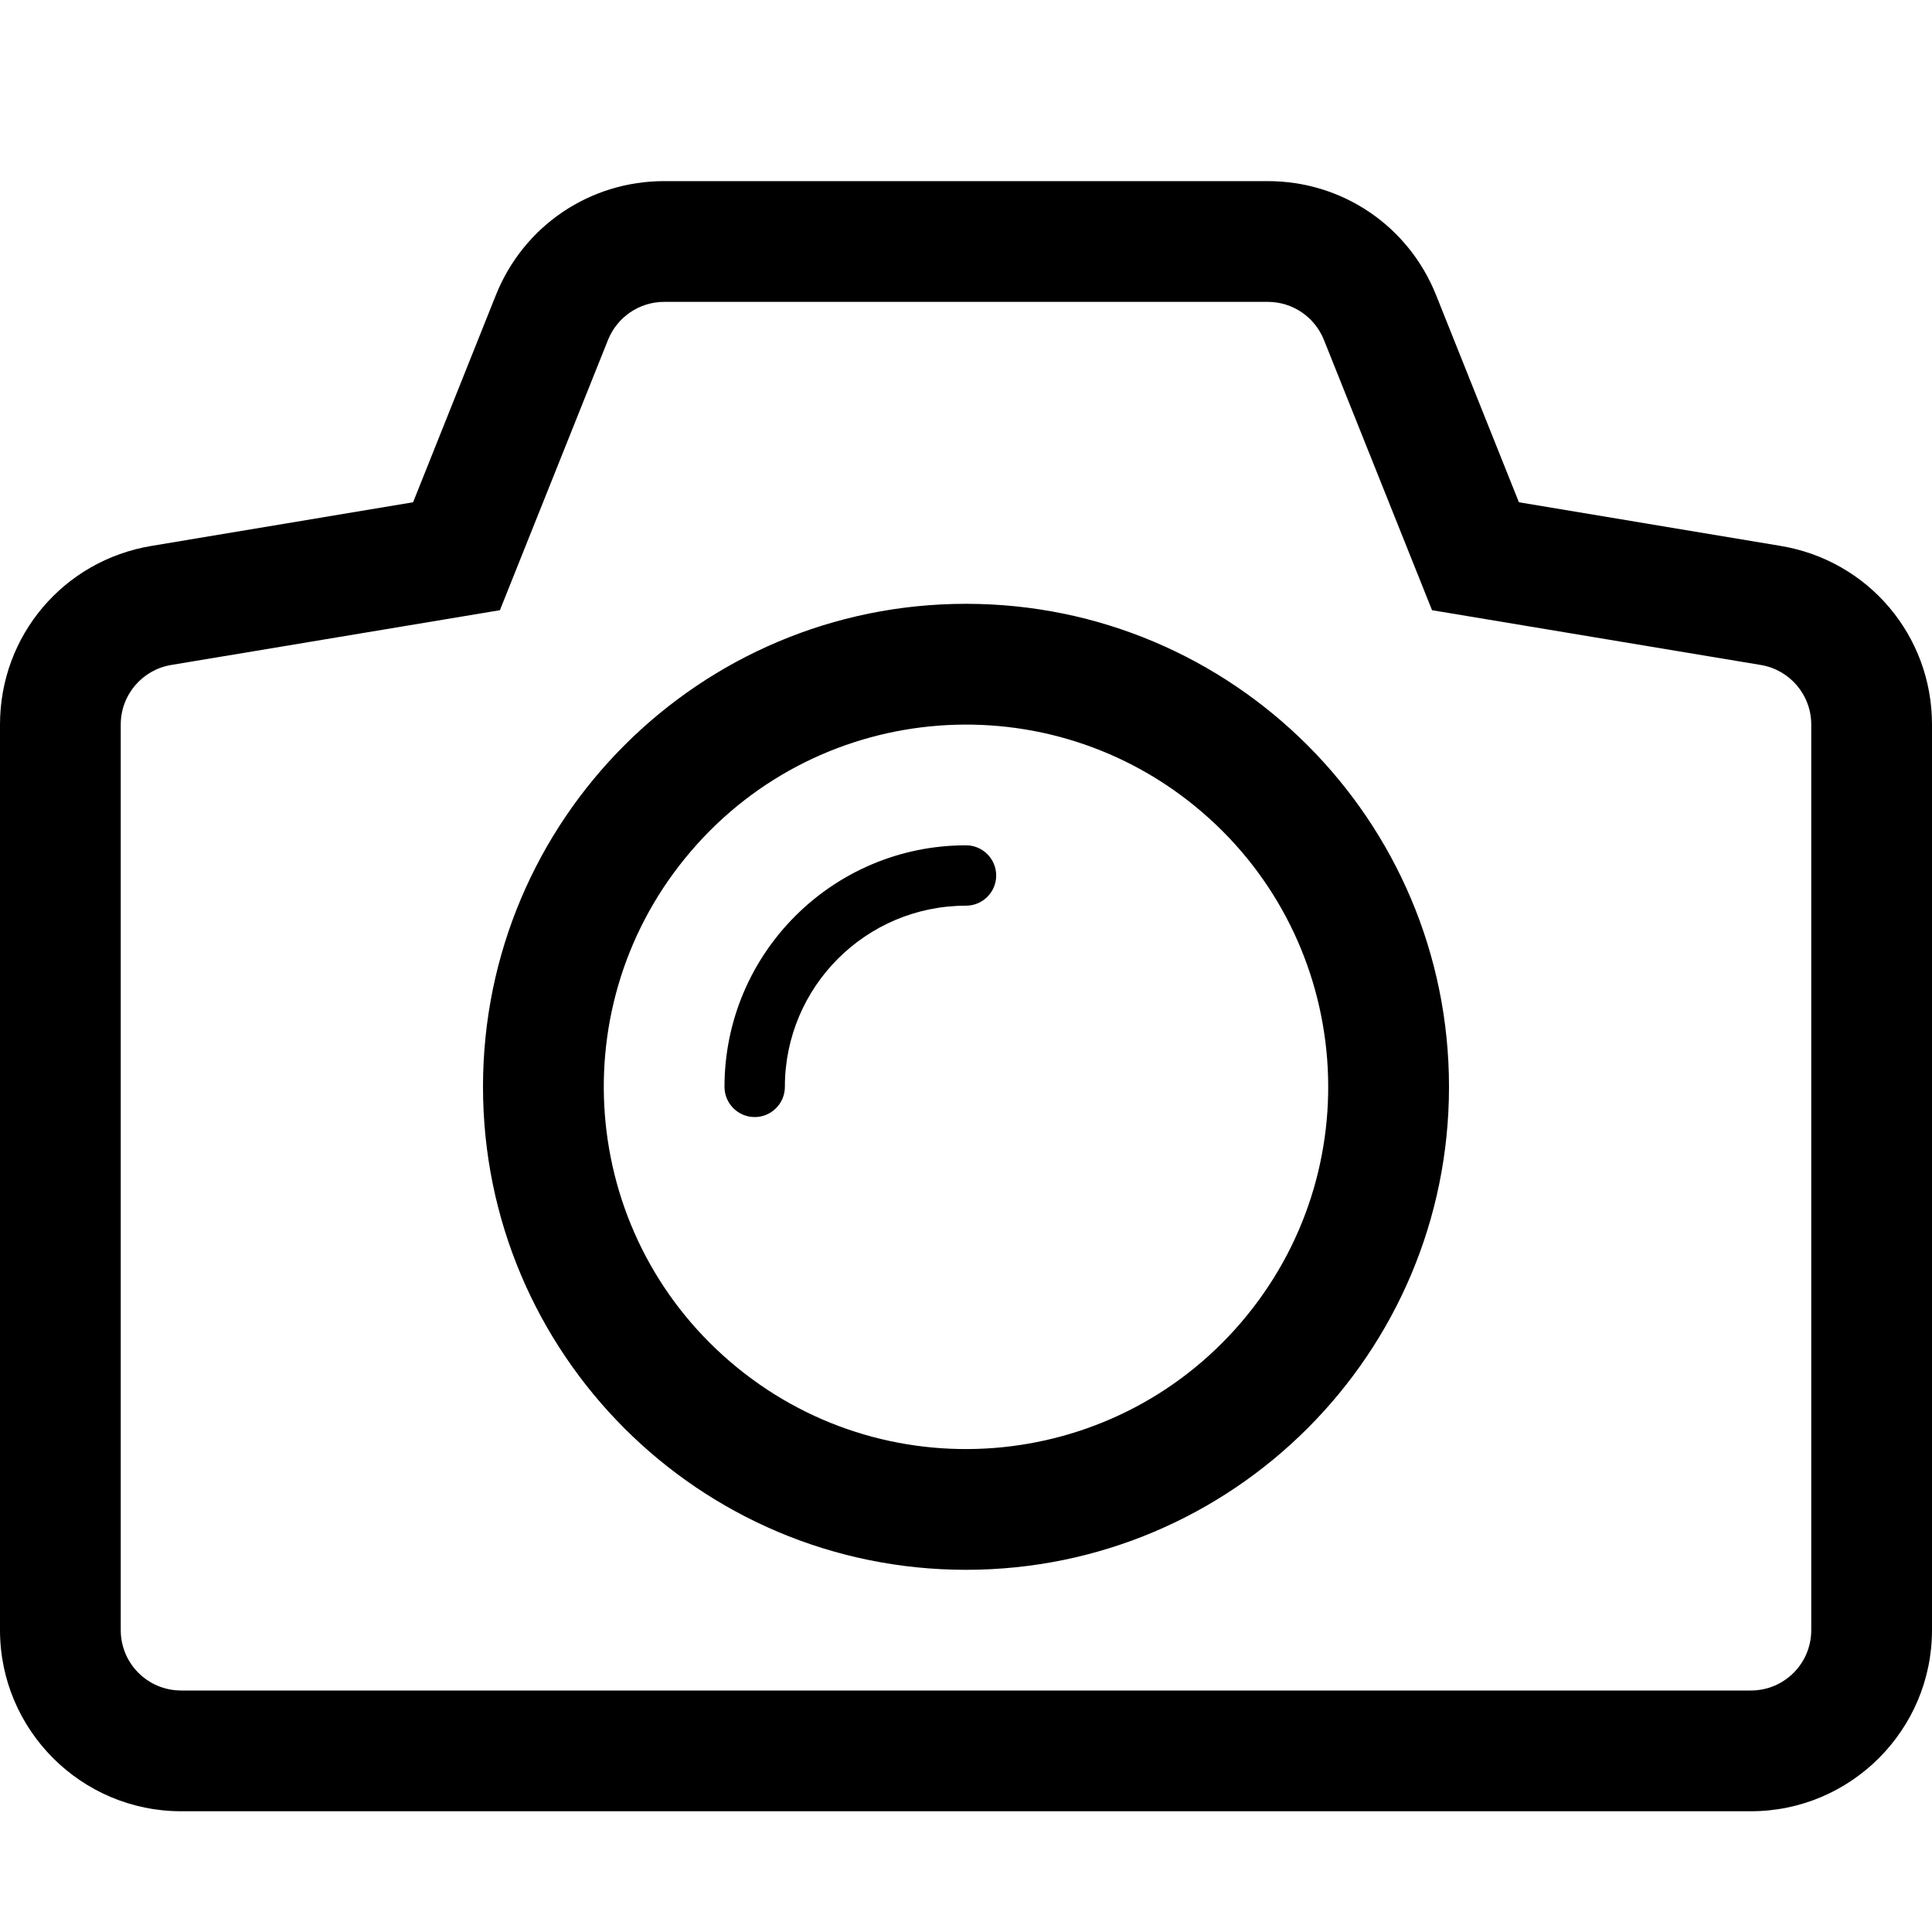
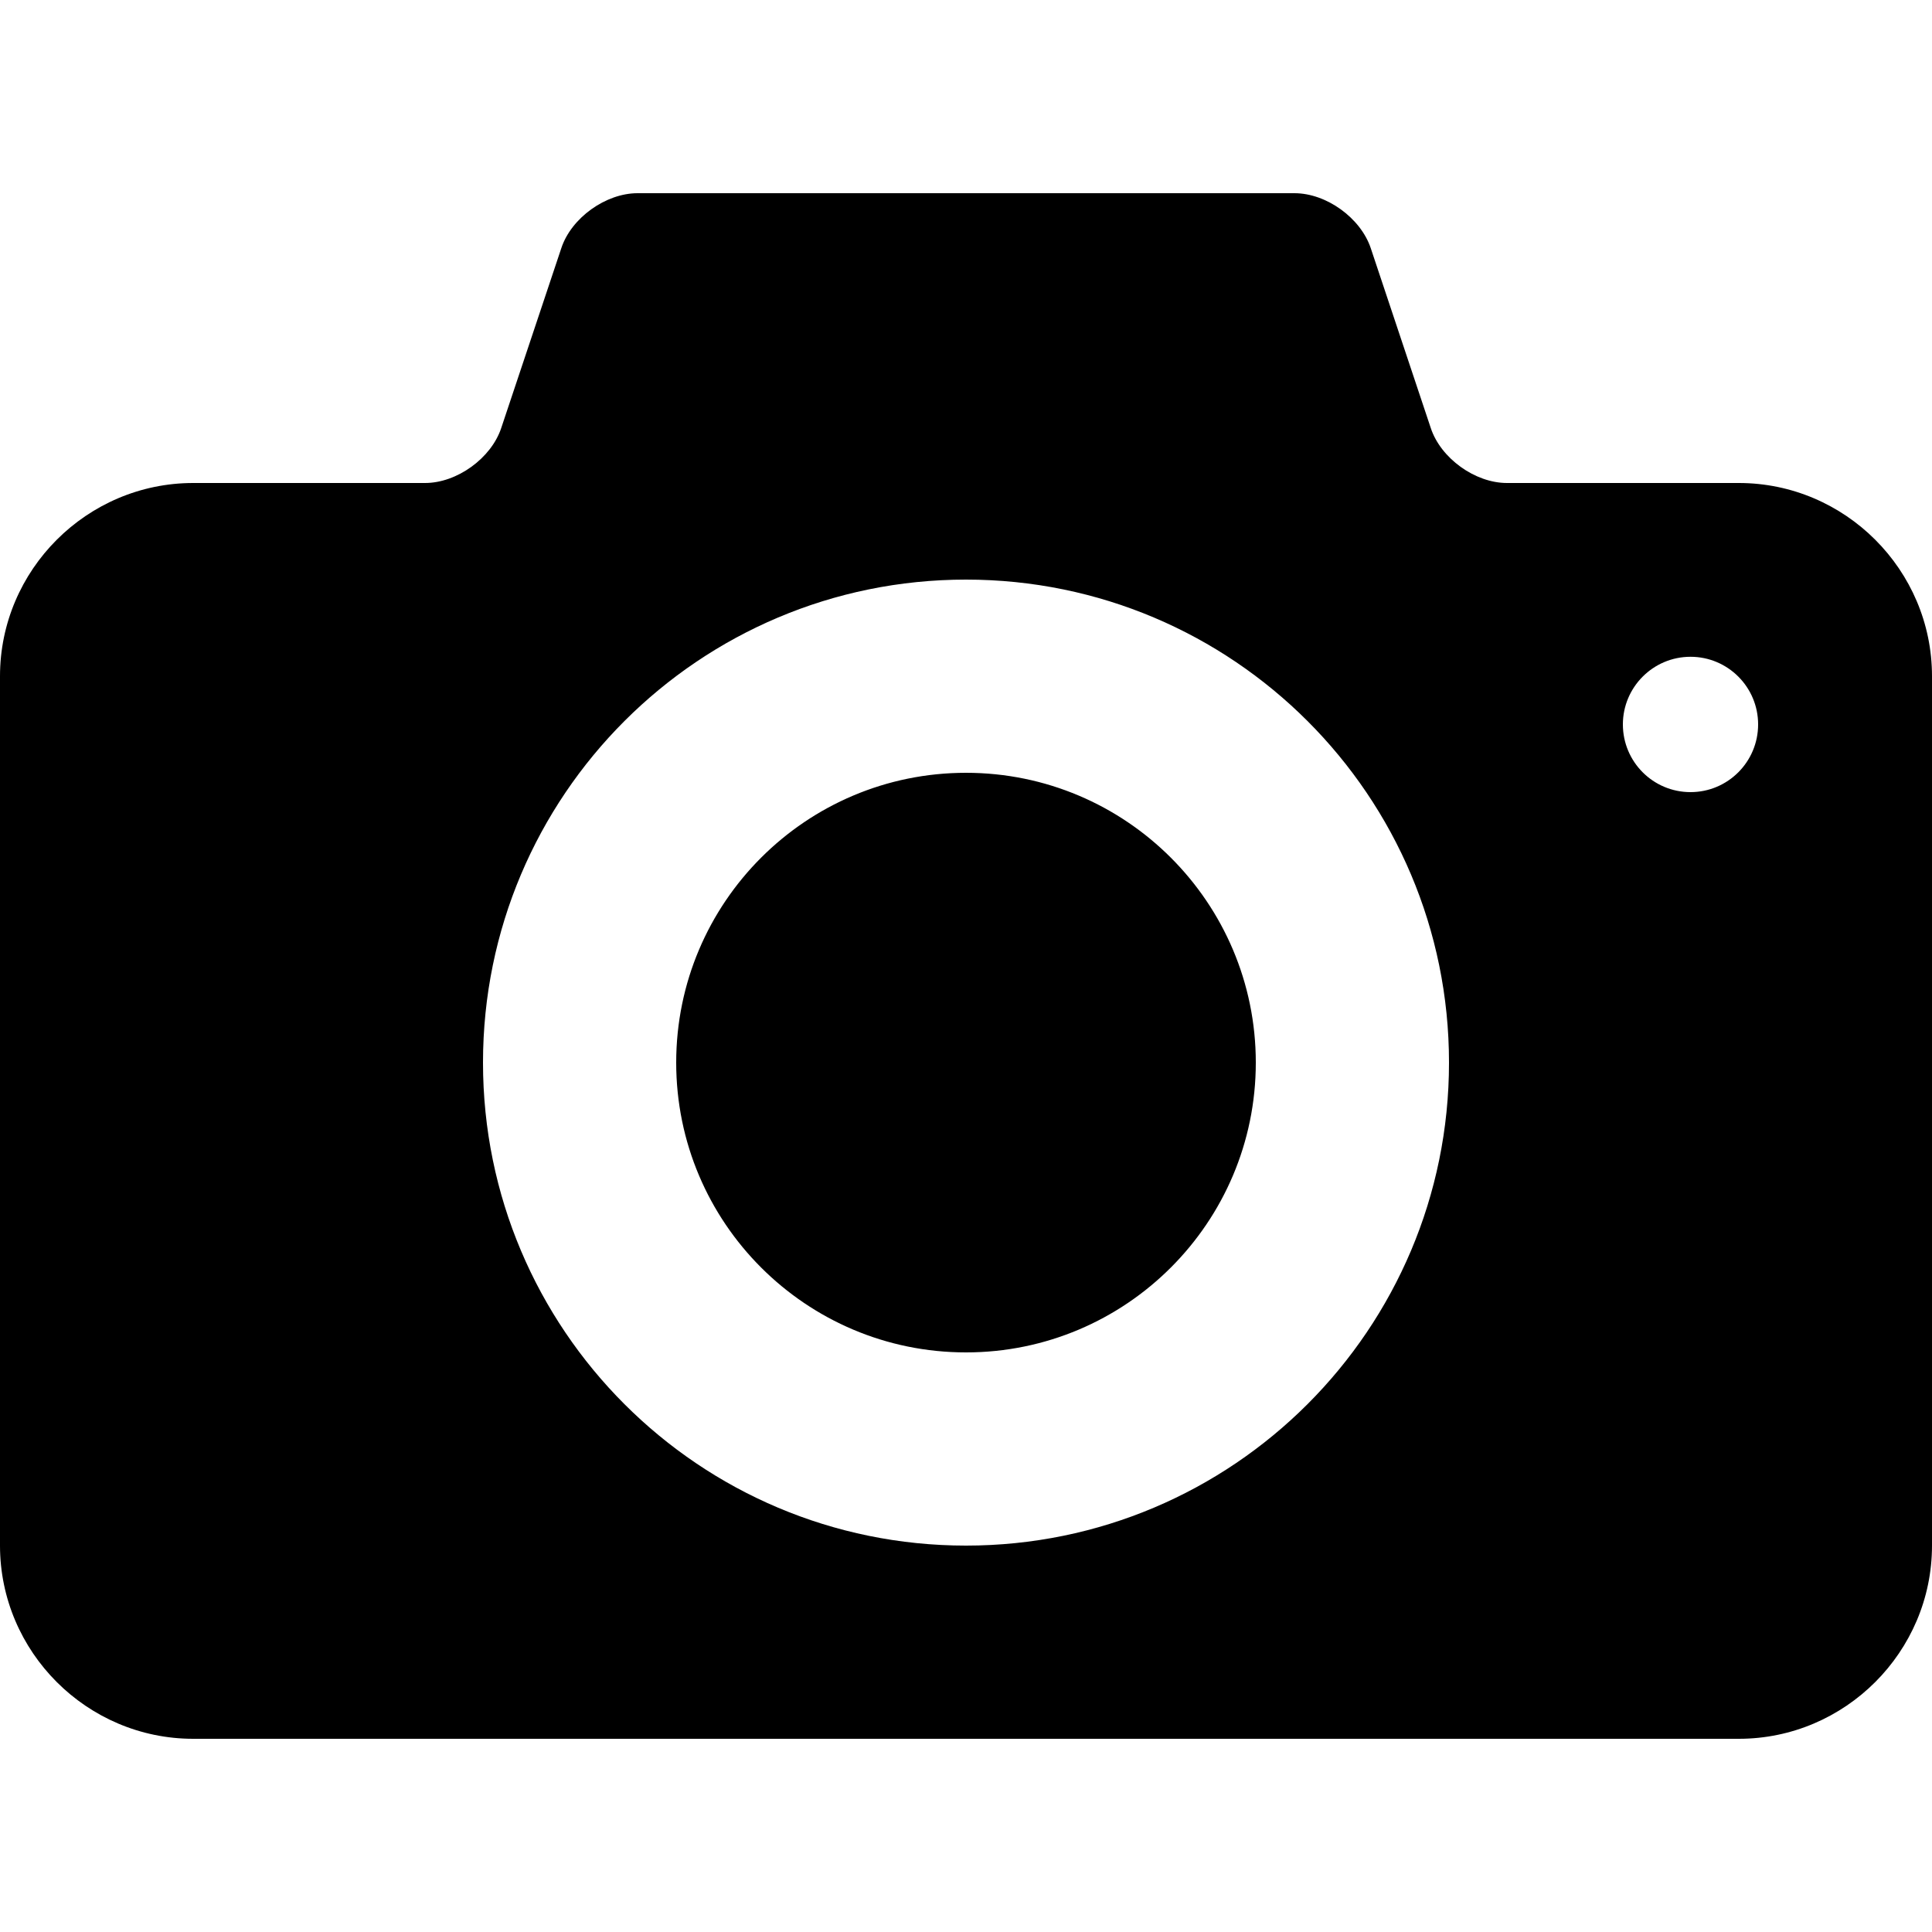
- <svg xmlns="http://www.w3.org/2000/svg" version="1.1" width="32" height="32" viewBox="0 0 32 32">
-   <path d="M16 10.001c-4.419 0-8 3.581-8 8s3.581 8 8 8c4.418 0 8-3.582 8-8s-3.582-8-8-8zM20.555 21.906c-2.156 2.516-5.943 2.807-8.459 0.65-2.517-2.156-2.807-5.944-0.65-8.459 2.155-2.517 5.943-2.807 8.459-0.65 2.515 2.155 2.806 5.944 0.65 8.459zM16 14.001c0.276 0 0.5 0.224 0.5 0.5s-0.224 0.5-0.5 0.5c-1.657 0-2.999 1.343-3 2.999v0.002c0 0.275-0.224 0.5-0.5 0.5s-0.5-0.225-0.5-0.5v-0.002c0.001-2.208 1.791-3.999 4-3.999zM29.492 9.042l-4.334-0.723-1.373-3.434c-0.459-1.145-1.553-1.885-2.785-1.885h-10c-1.232 0-2.326 0.74-2.786 1.886l-1.372 3.433-4.333 0.723c-1.454 0.241-2.509 1.485-2.509 2.958v15c0 1.654 1.346 3 3 3h26c1.654 0 3-1.346 3-3v-15c0-1.473-1.055-2.717-2.508-2.958zM30 27c0 0.553-0.447 1-1 1h-26c-0.553 0-1-0.447-1-1v-15c0-0.489 0.354-0.906 0.836-0.986l5.444-0.907 1.791-4.478c0.153-0.379 0.52-0.629 0.929-0.629h10c0.408 0 0.775 0.249 0.928 0.629l1.791 4.478 5.445 0.907c0.482 0.080 0.836 0.497 0.836 0.986v15z" />
+ <svg xmlns="http://www.w3.org/2000/svg" version="1.1" width="20" height="20" viewBox="0 0 20 20">
+   <path d="M10 8c-1.657 0-3 1.344-3 3s1.343 3 3 3c1.656 0 3-1.344 3-3s-1.344-3-3-3zM18 5h-2.4c-0.33 0-0.686-0.256-0.789-0.57l-0.621-1.861c-0.105-0.313-0.459-0.569-0.79-0.569h-6.8c-0.33 0-0.686 0.256-0.789 0.568l-0.622 1.862c-0.104 0.314-0.459 0.57-0.789 0.57h-2.4c-1.1 0-2 0.9-2 2v9c0 1.1 0.9 2 2 2h16c1.1 0 2-0.9 2-2v-9c0-1.1-0.9-2-2-2zM10 16c-2.762 0-5-2.238-5-5s2.238-5 5-5c2.761 0 5 2.238 5 5s-2.239 5-5 5zM17.5 8.2c-0.387 0-0.7-0.314-0.7-0.701 0-0.385 0.313-0.7 0.7-0.7s0.7 0.314 0.7 0.7c0 0.387-0.313 0.701-0.7 0.701z" />
</svg>
